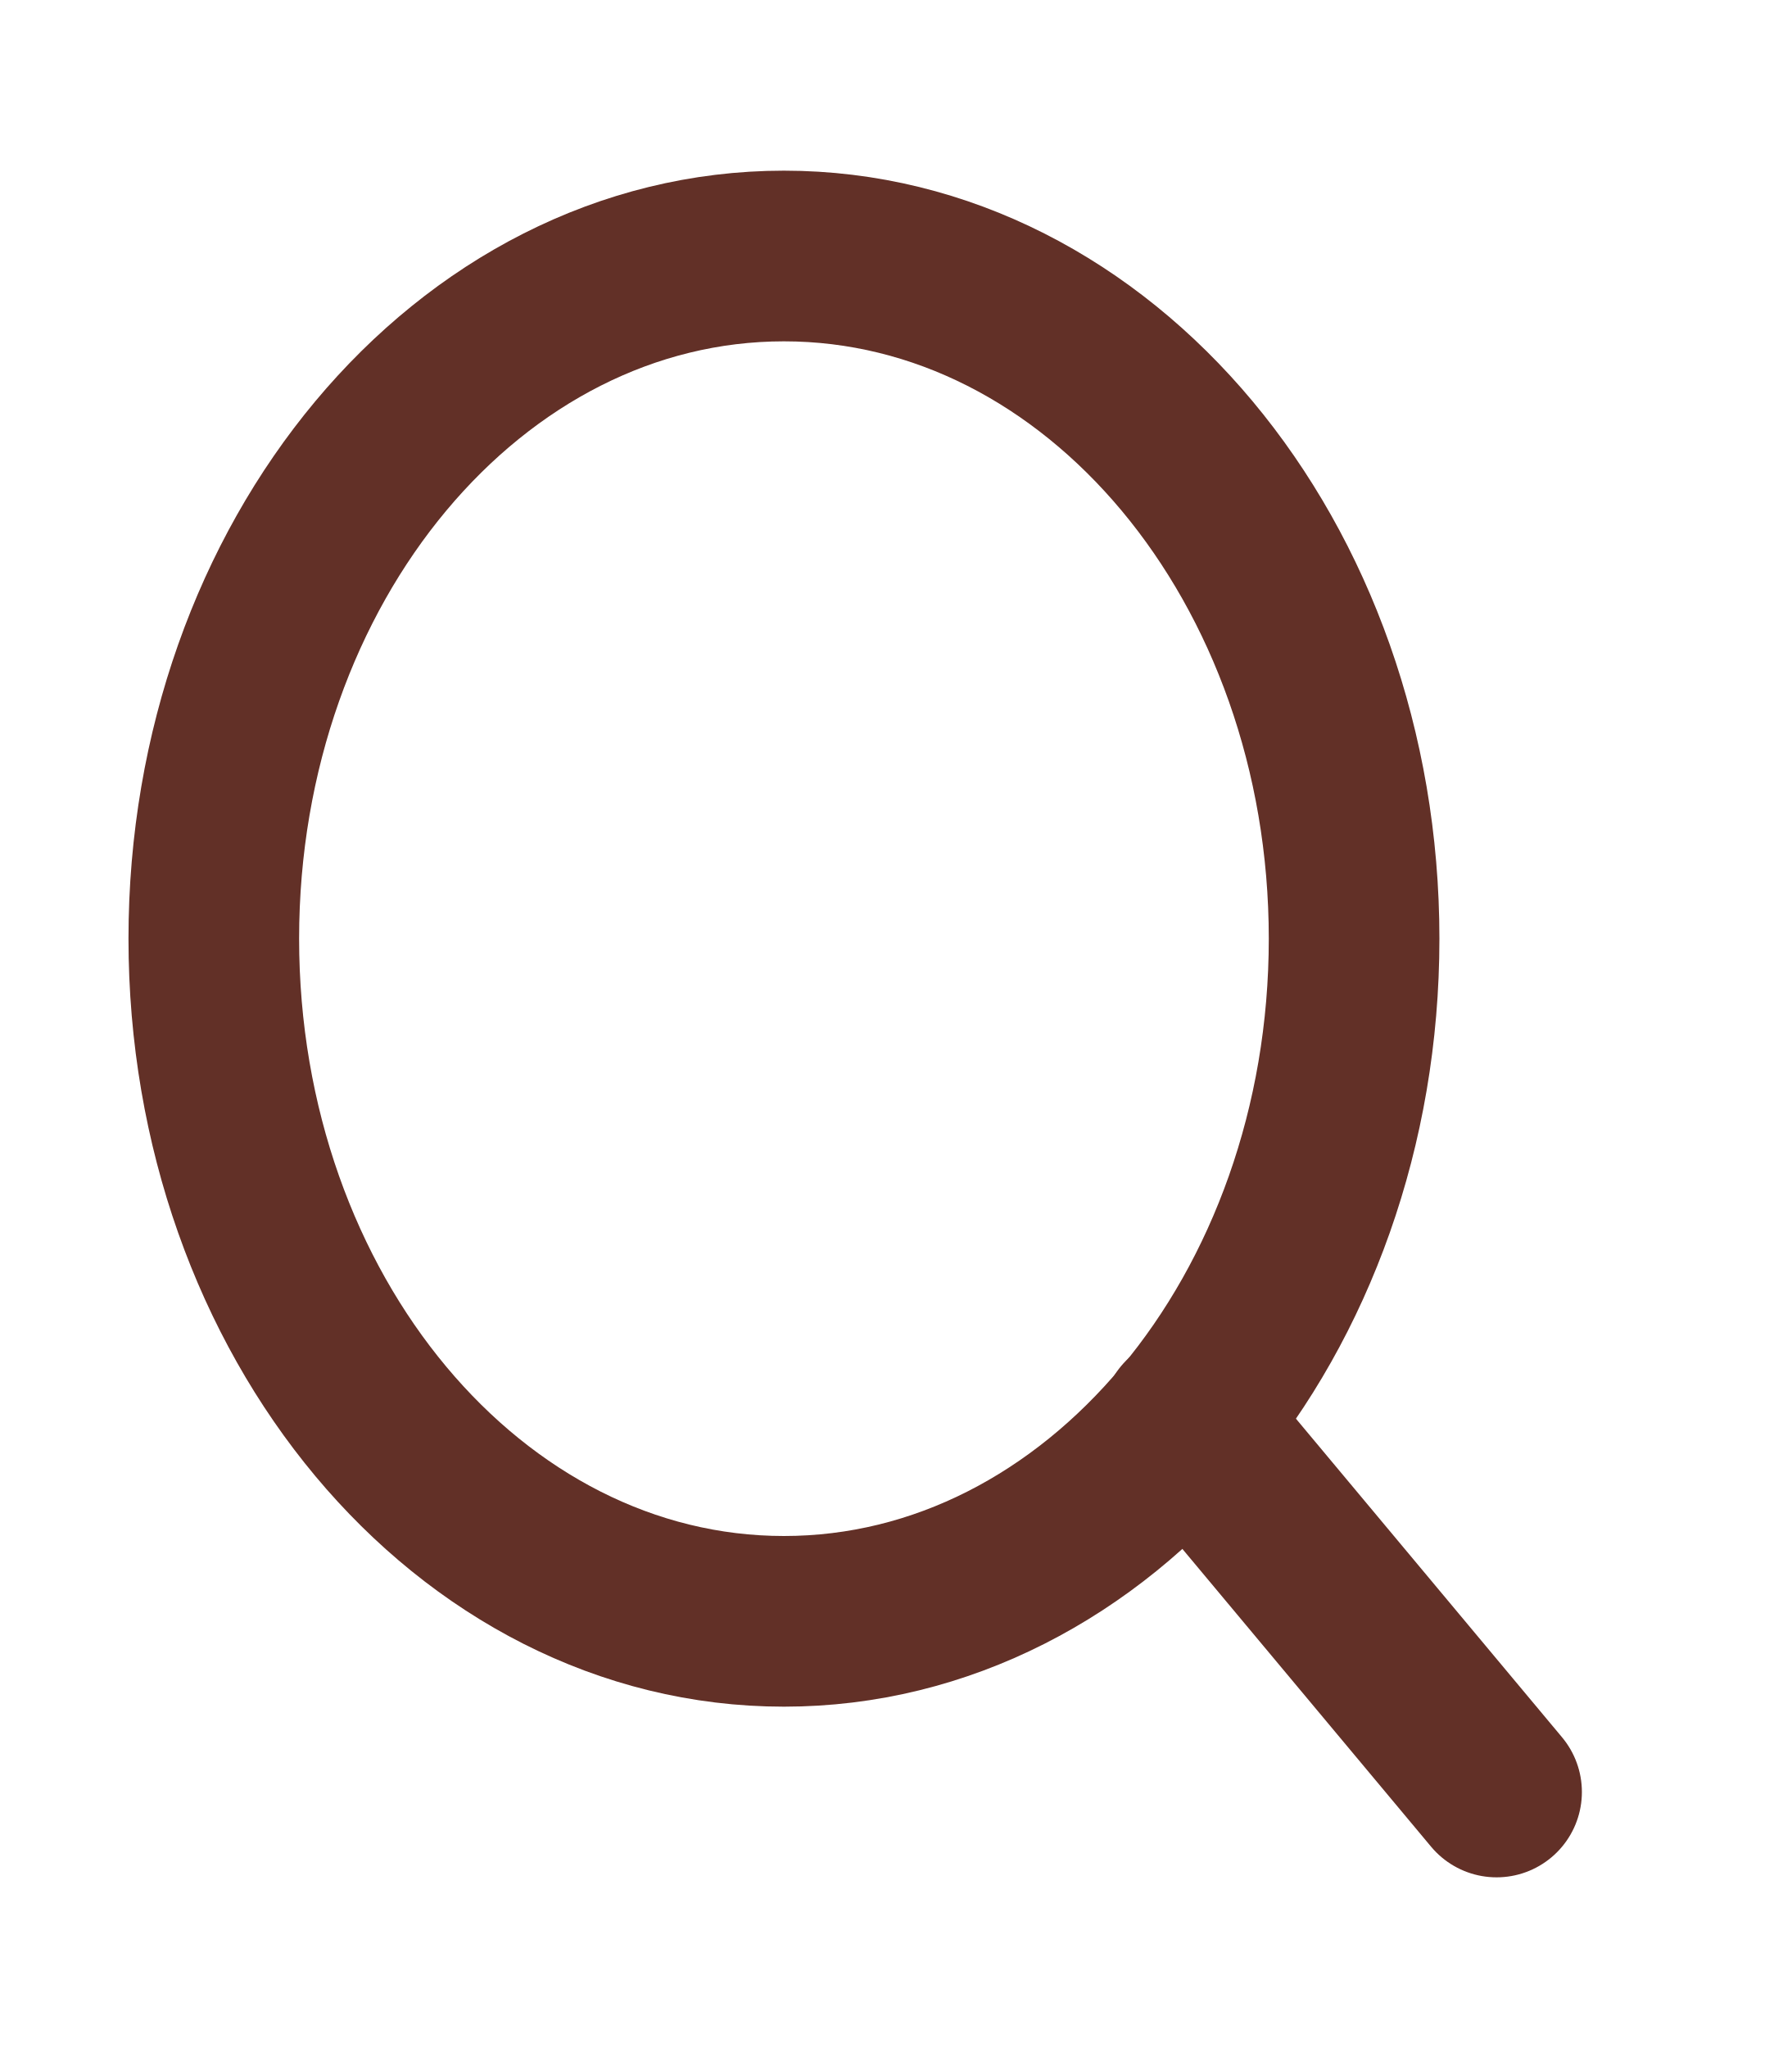
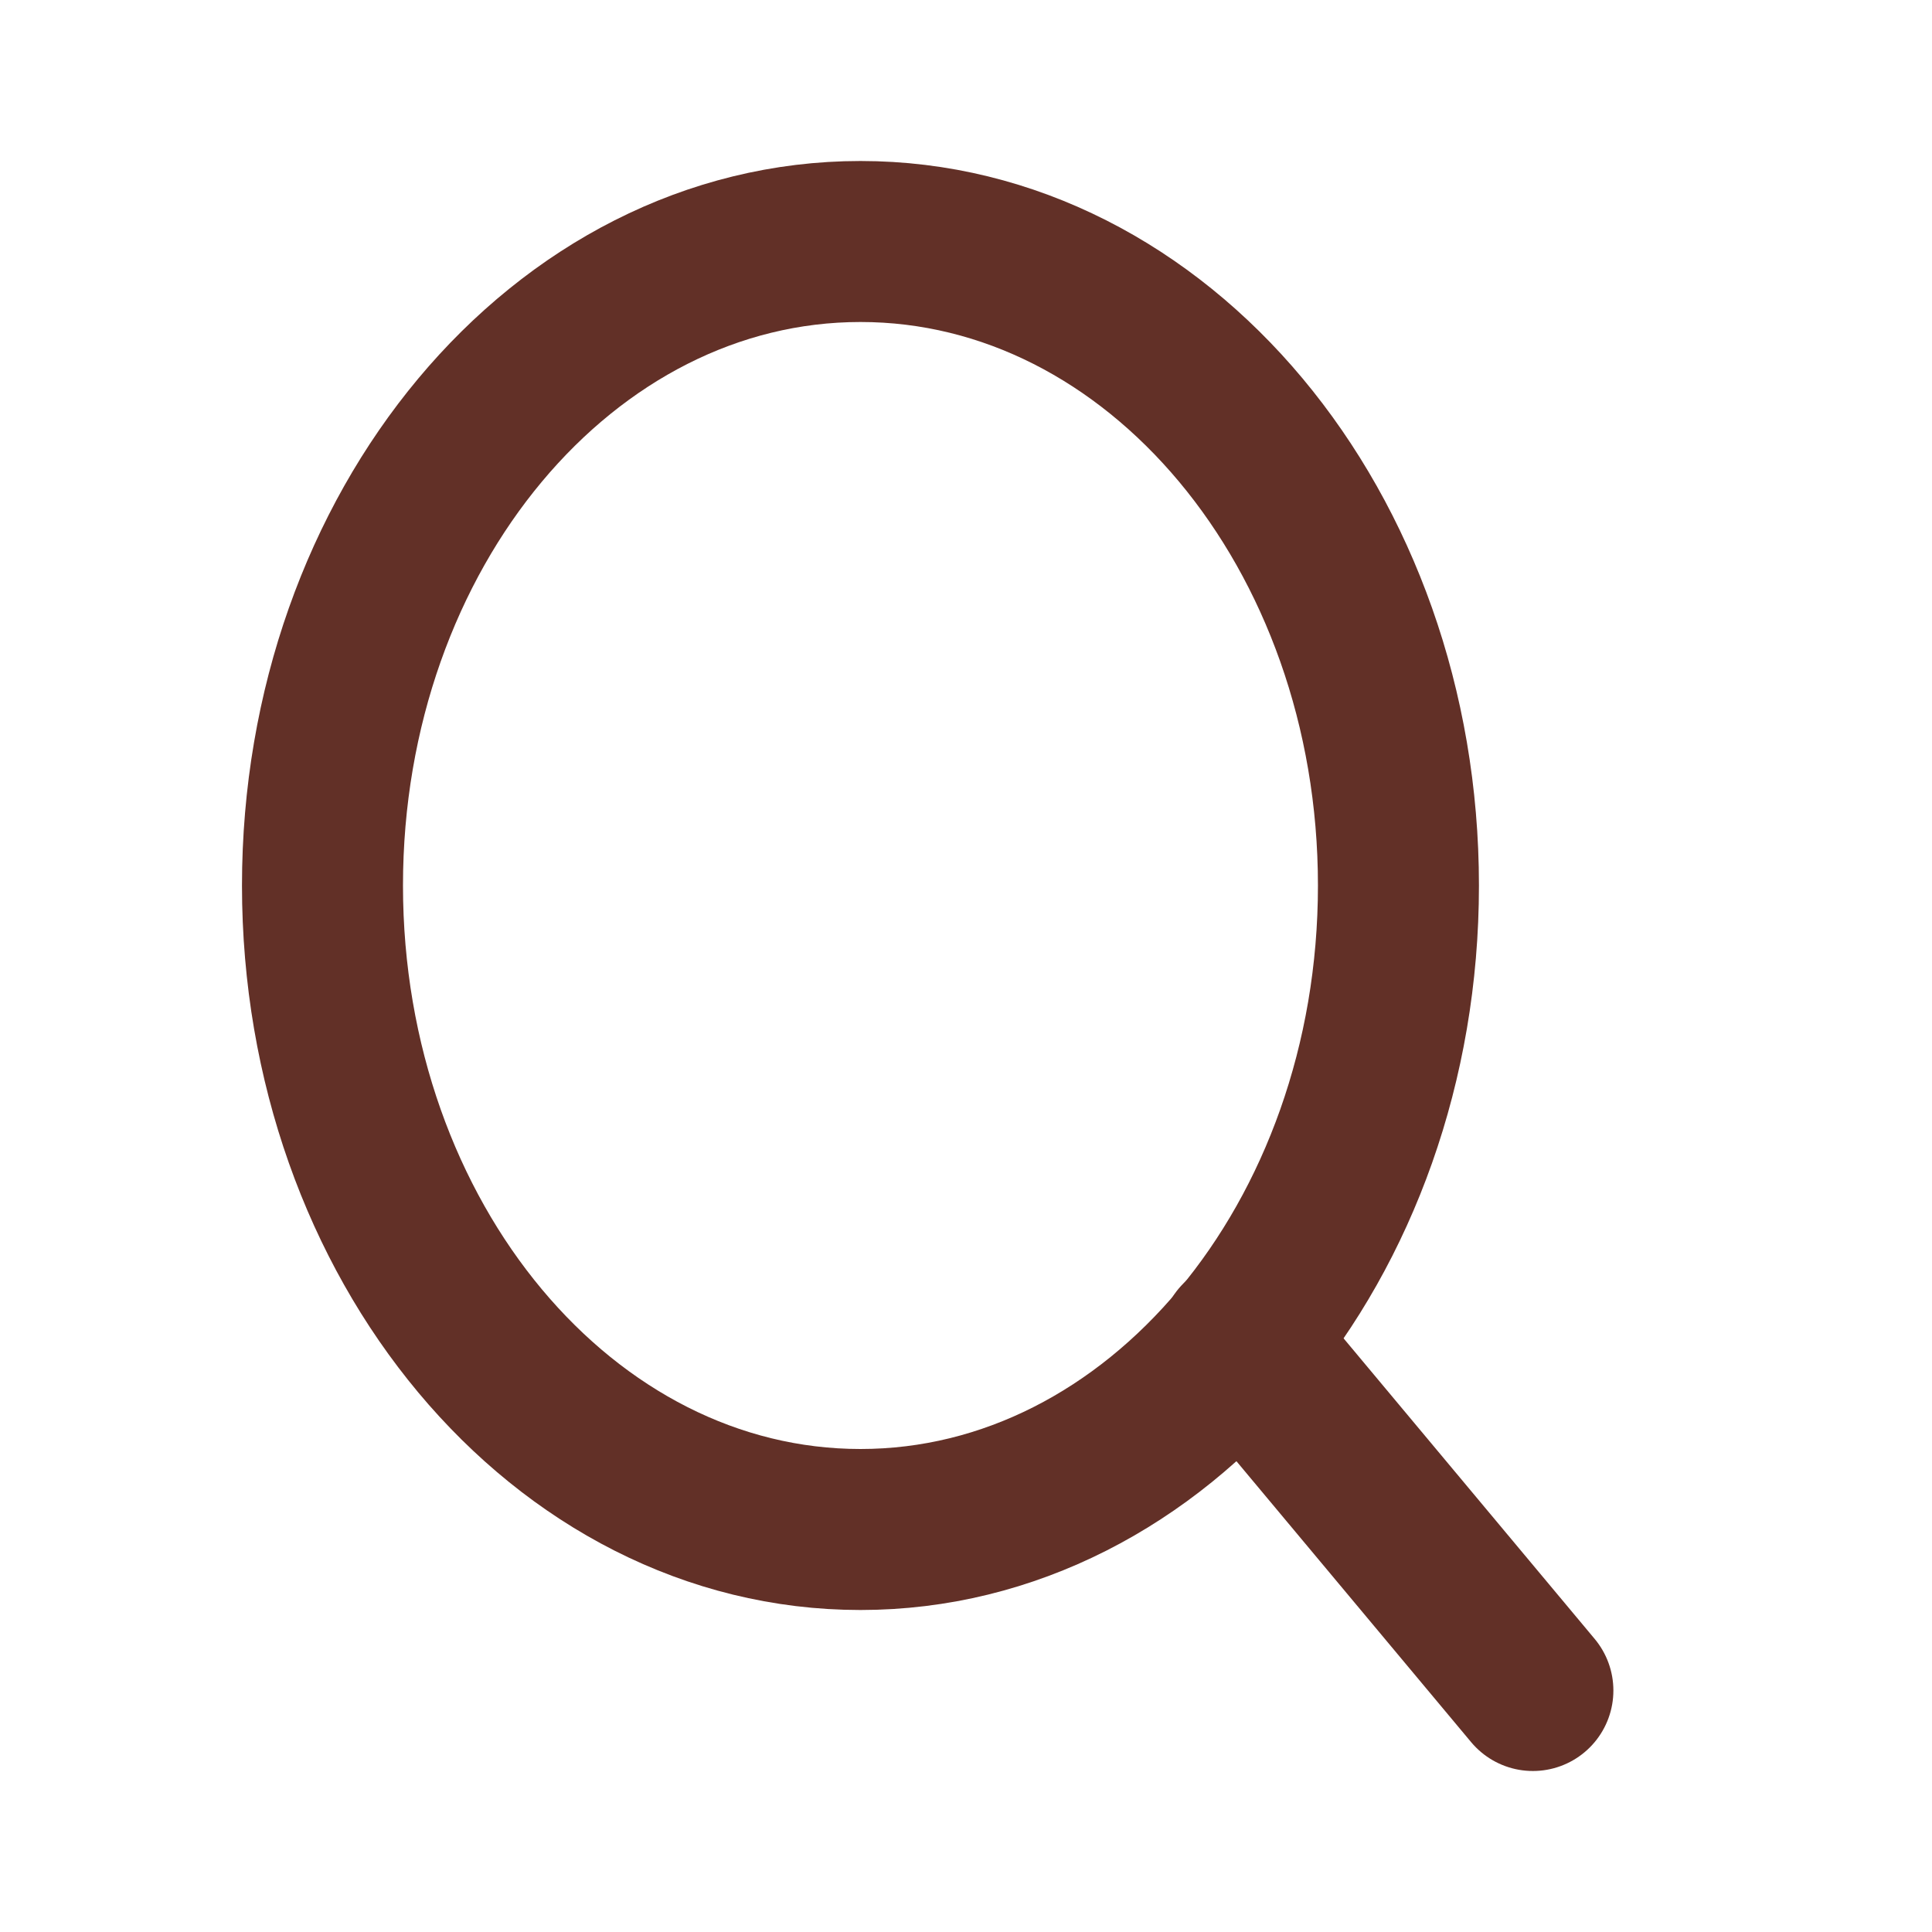
- <svg xmlns="http://www.w3.org/2000/svg" width="21" height="24" viewBox="0 0 21 24" fill="none">
+ <svg xmlns="http://www.w3.org/2000/svg" width="24" height="24" viewBox="0 0 21 24" fill="none">
  <path d="M9.189 19C12.88 19 15.872 15.418 15.872 11C15.872 6.582 12.88 3 9.189 3C5.498 3 2.506 6.582 2.506 11C2.506 15.418 5.498 19 9.189 19Z" stroke="#623027" stroke-width="2" stroke-linecap="round" stroke-linejoin="round" />
  <path d="M17.542 21L13.908 16.65" stroke="#623027" stroke-width="2" stroke-linecap="round" stroke-linejoin="round" />
</svg>
